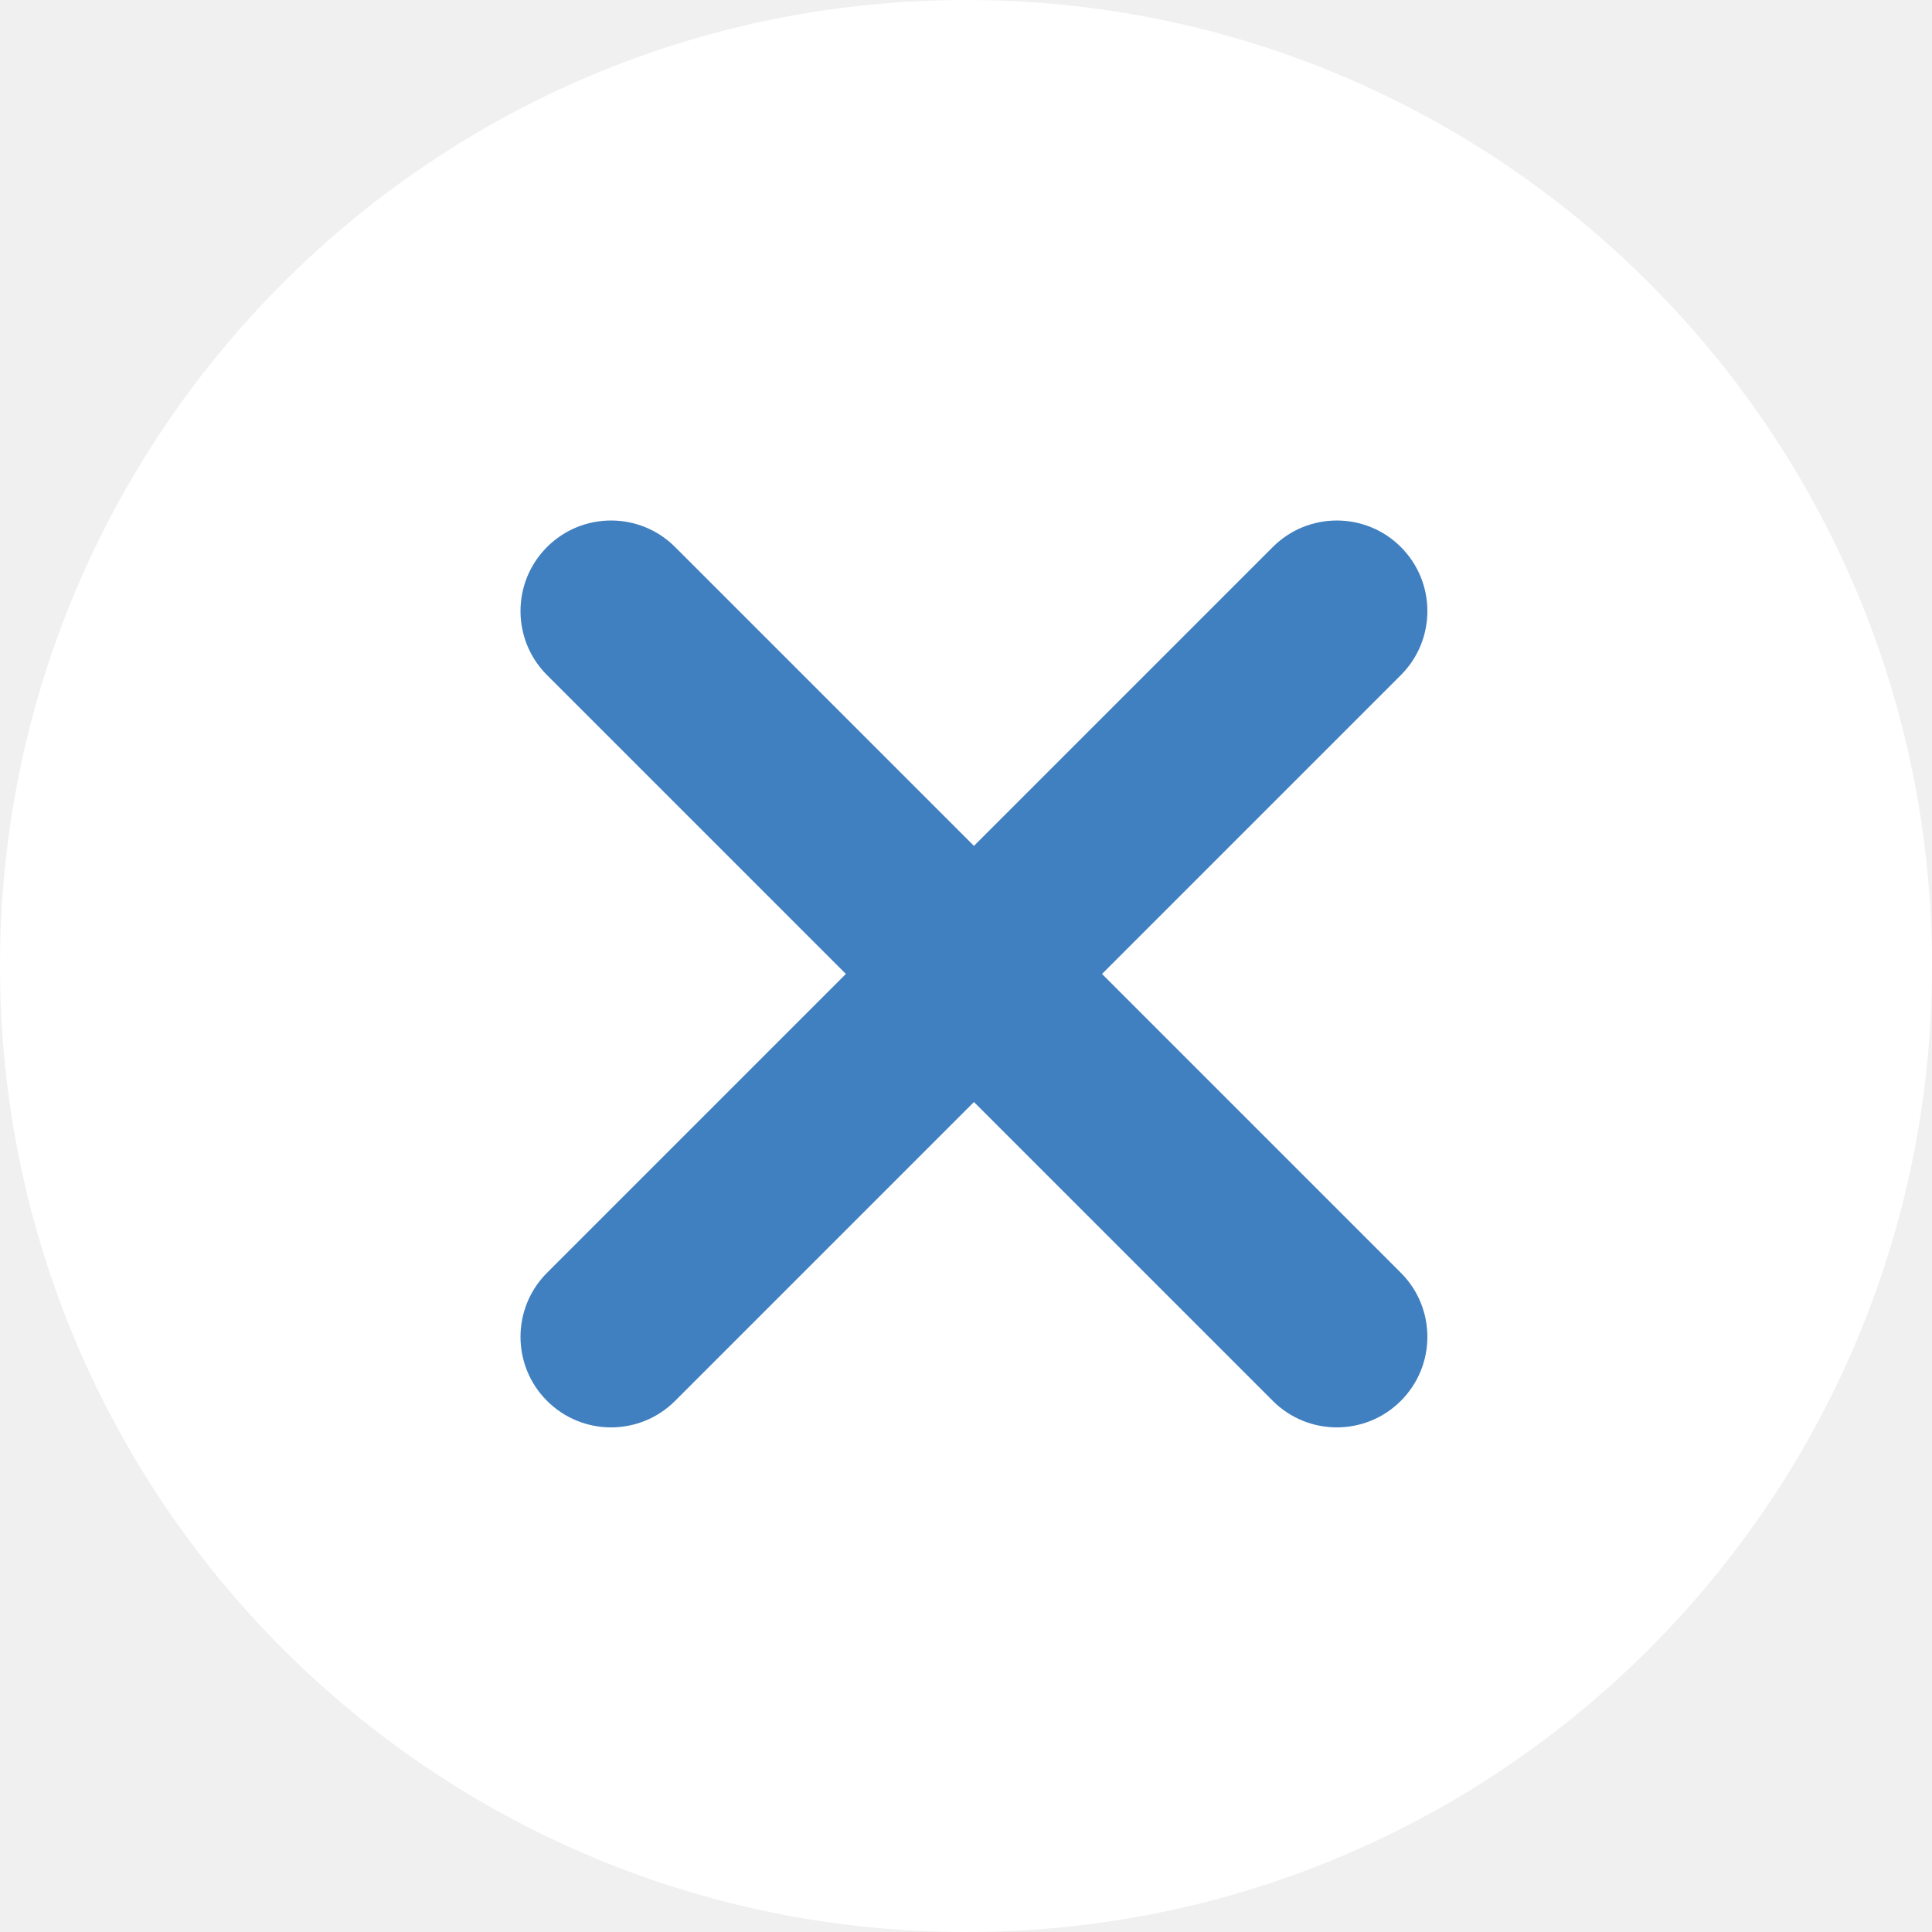
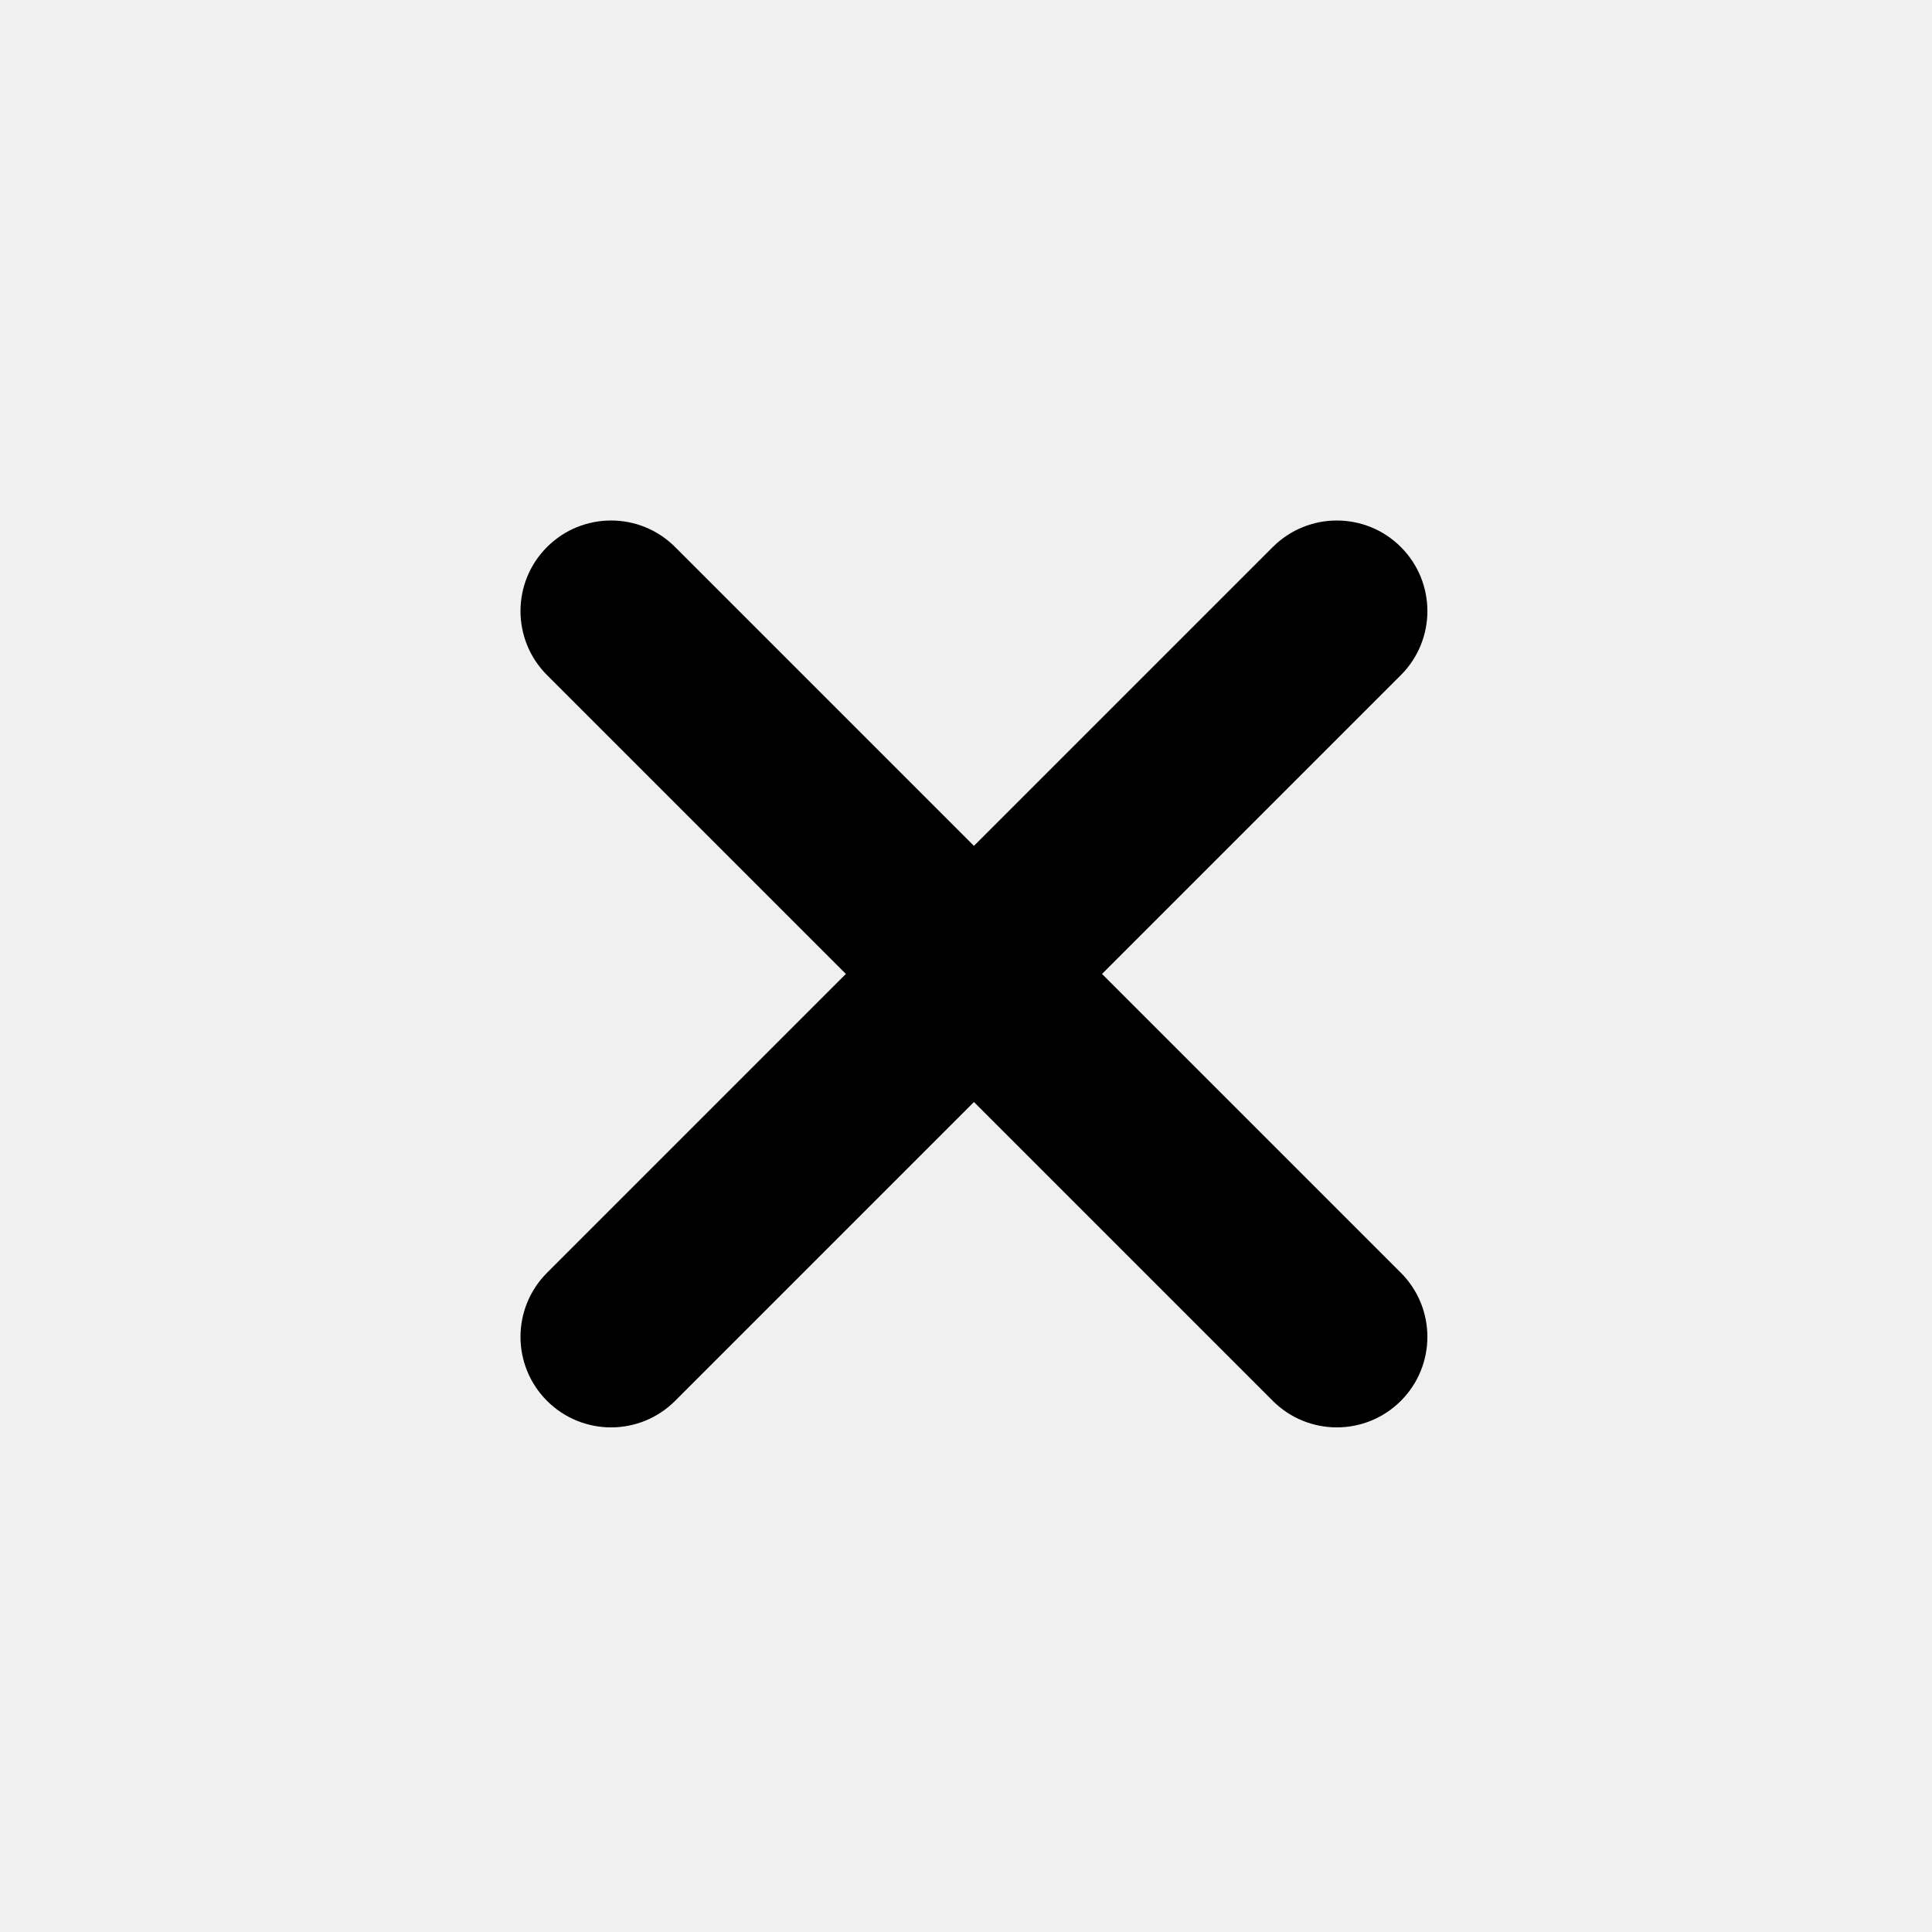
<svg xmlns="http://www.w3.org/2000/svg" viewBox="0 0 32 32">
-   <rect width="32" height="32" rx="16" fill="white" />
-   <rect x="8" y="10.121" width="3" height="20" rx="1.5" transform="rotate(-45 8 10.1213)" fill="#4080C0" />
-   <rect x="22.142" y="8" width="3" height="20" rx="1.5" transform="rotate(45 22.1421 8)" fill="#4080C0" />
+   <rect x="8" y="10.121" width="3" height="20" rx="1.5" transform="rotate(-45 8 10.1213)" />
+   <rect x="22.142" y="8" width="3" height="20" rx="1.5" transform="rotate(45 22.1421 8)" />
</svg>
